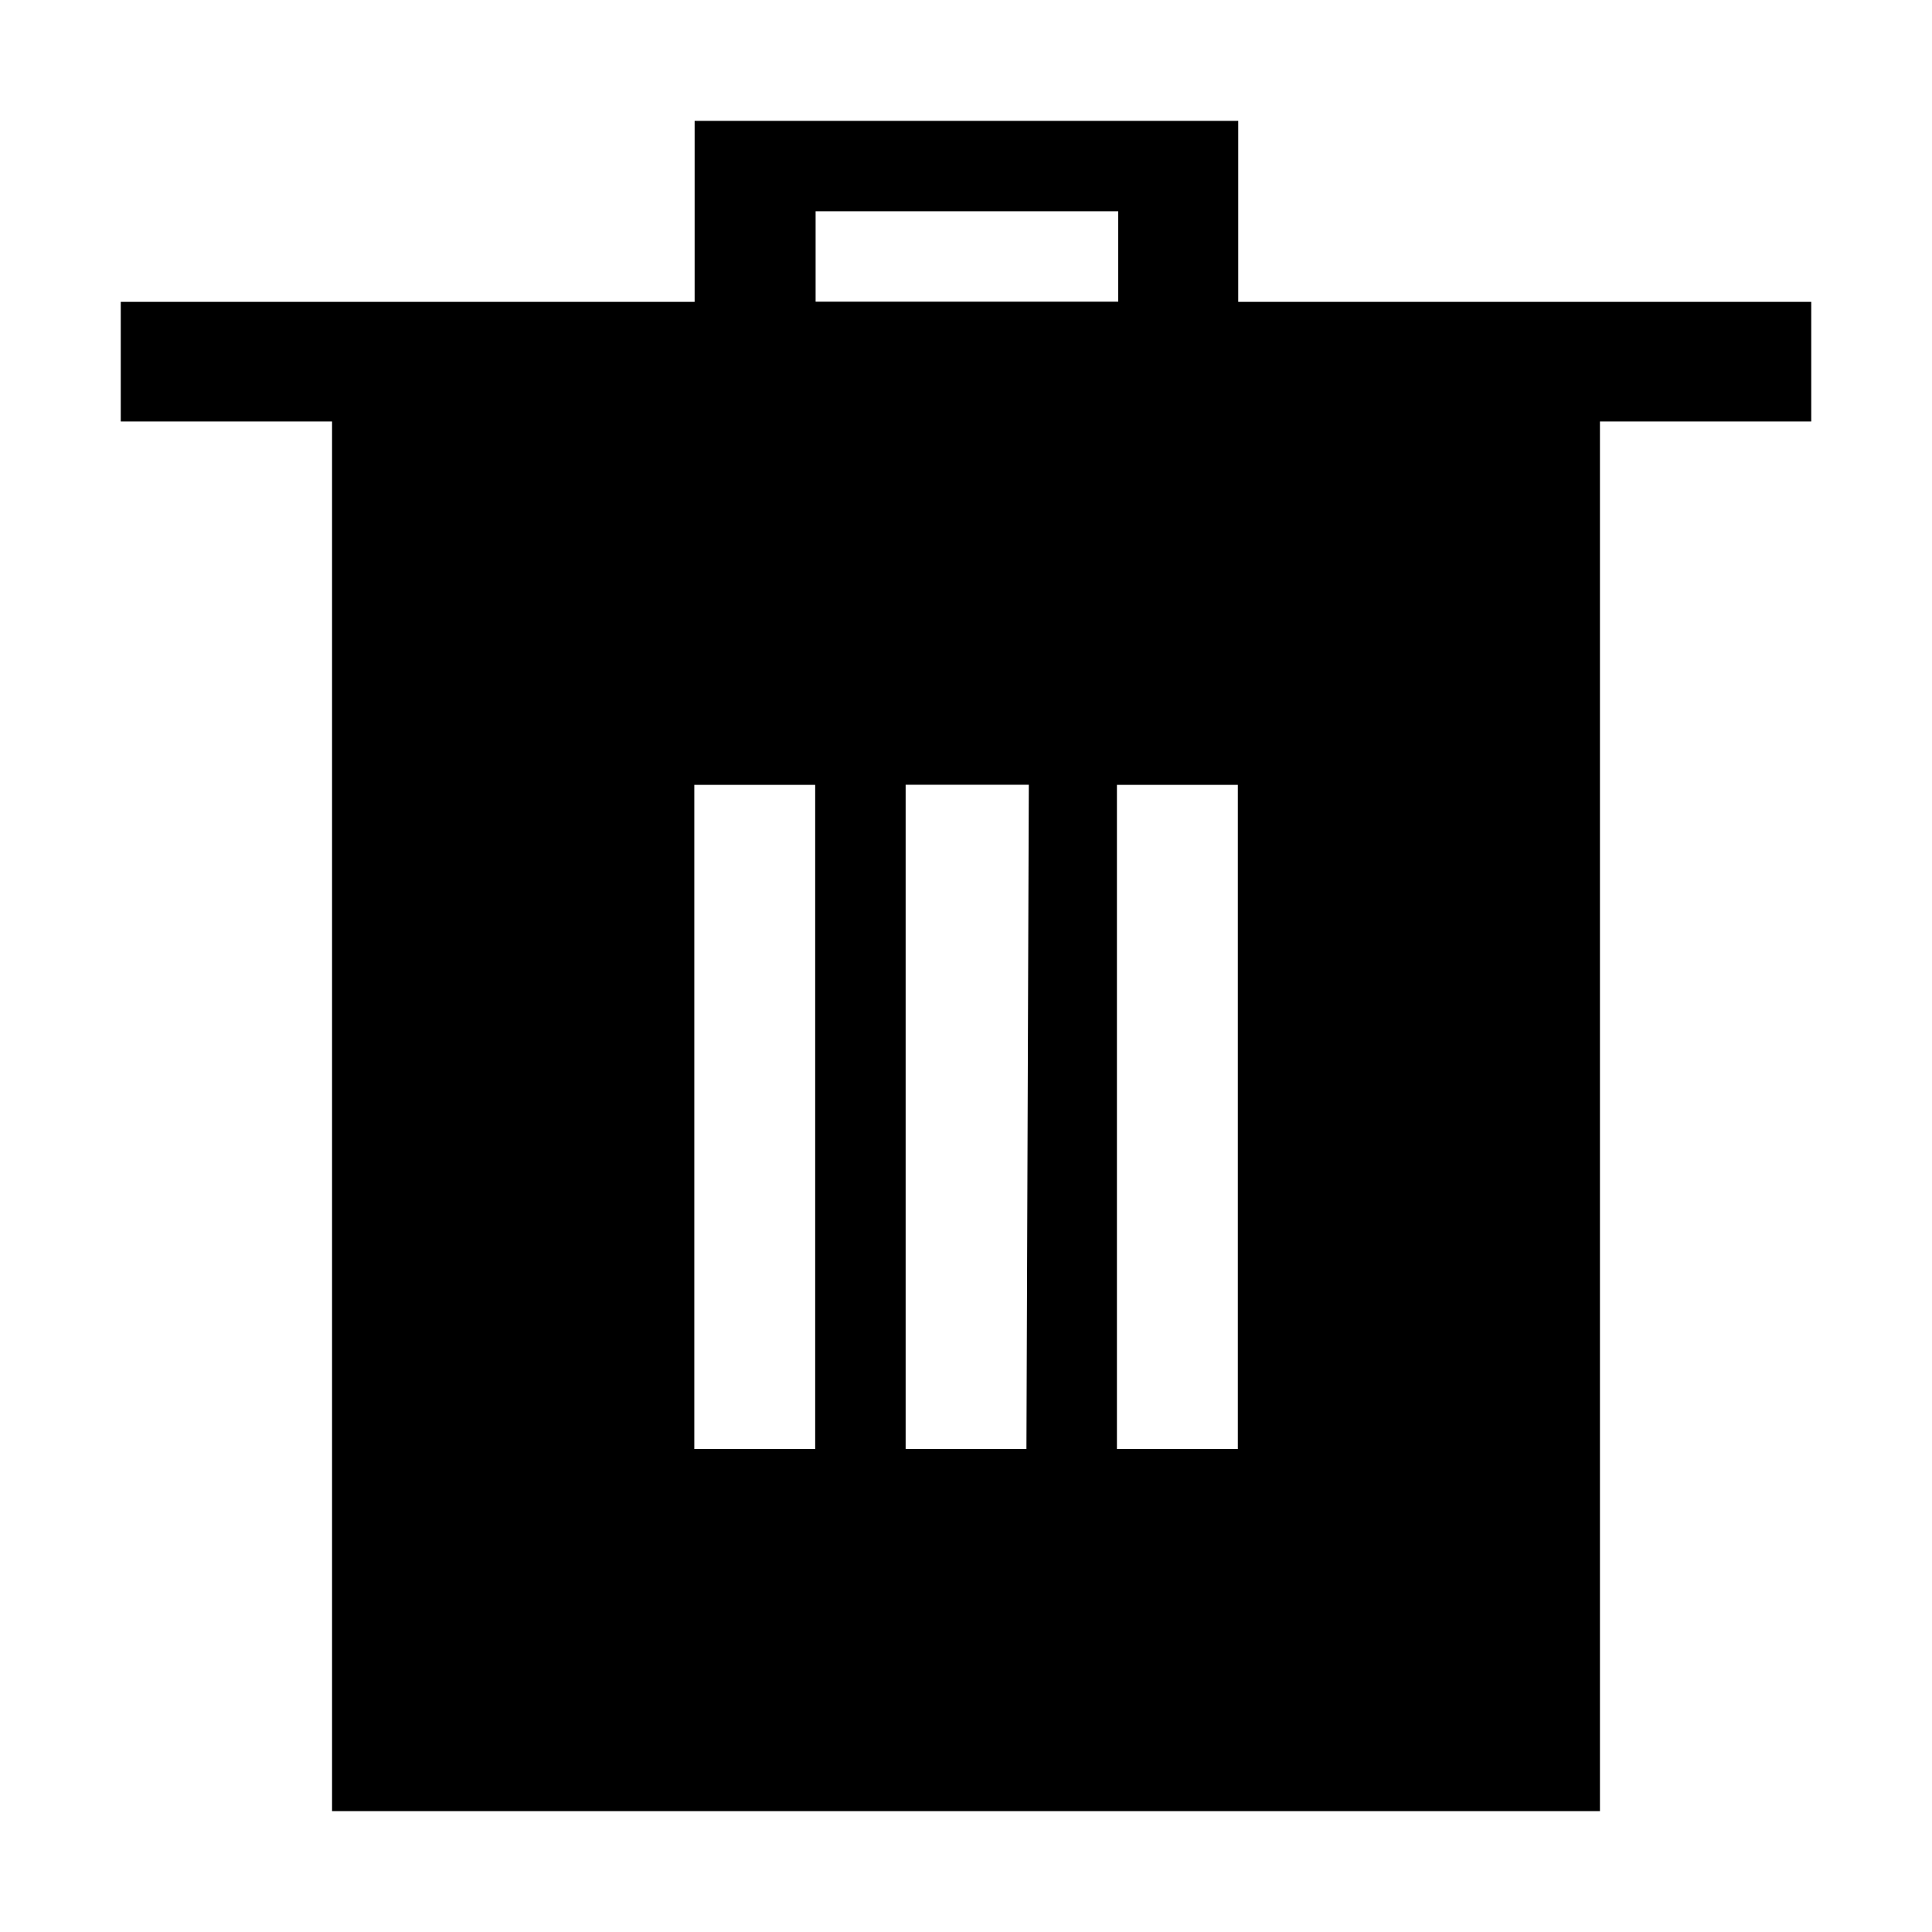
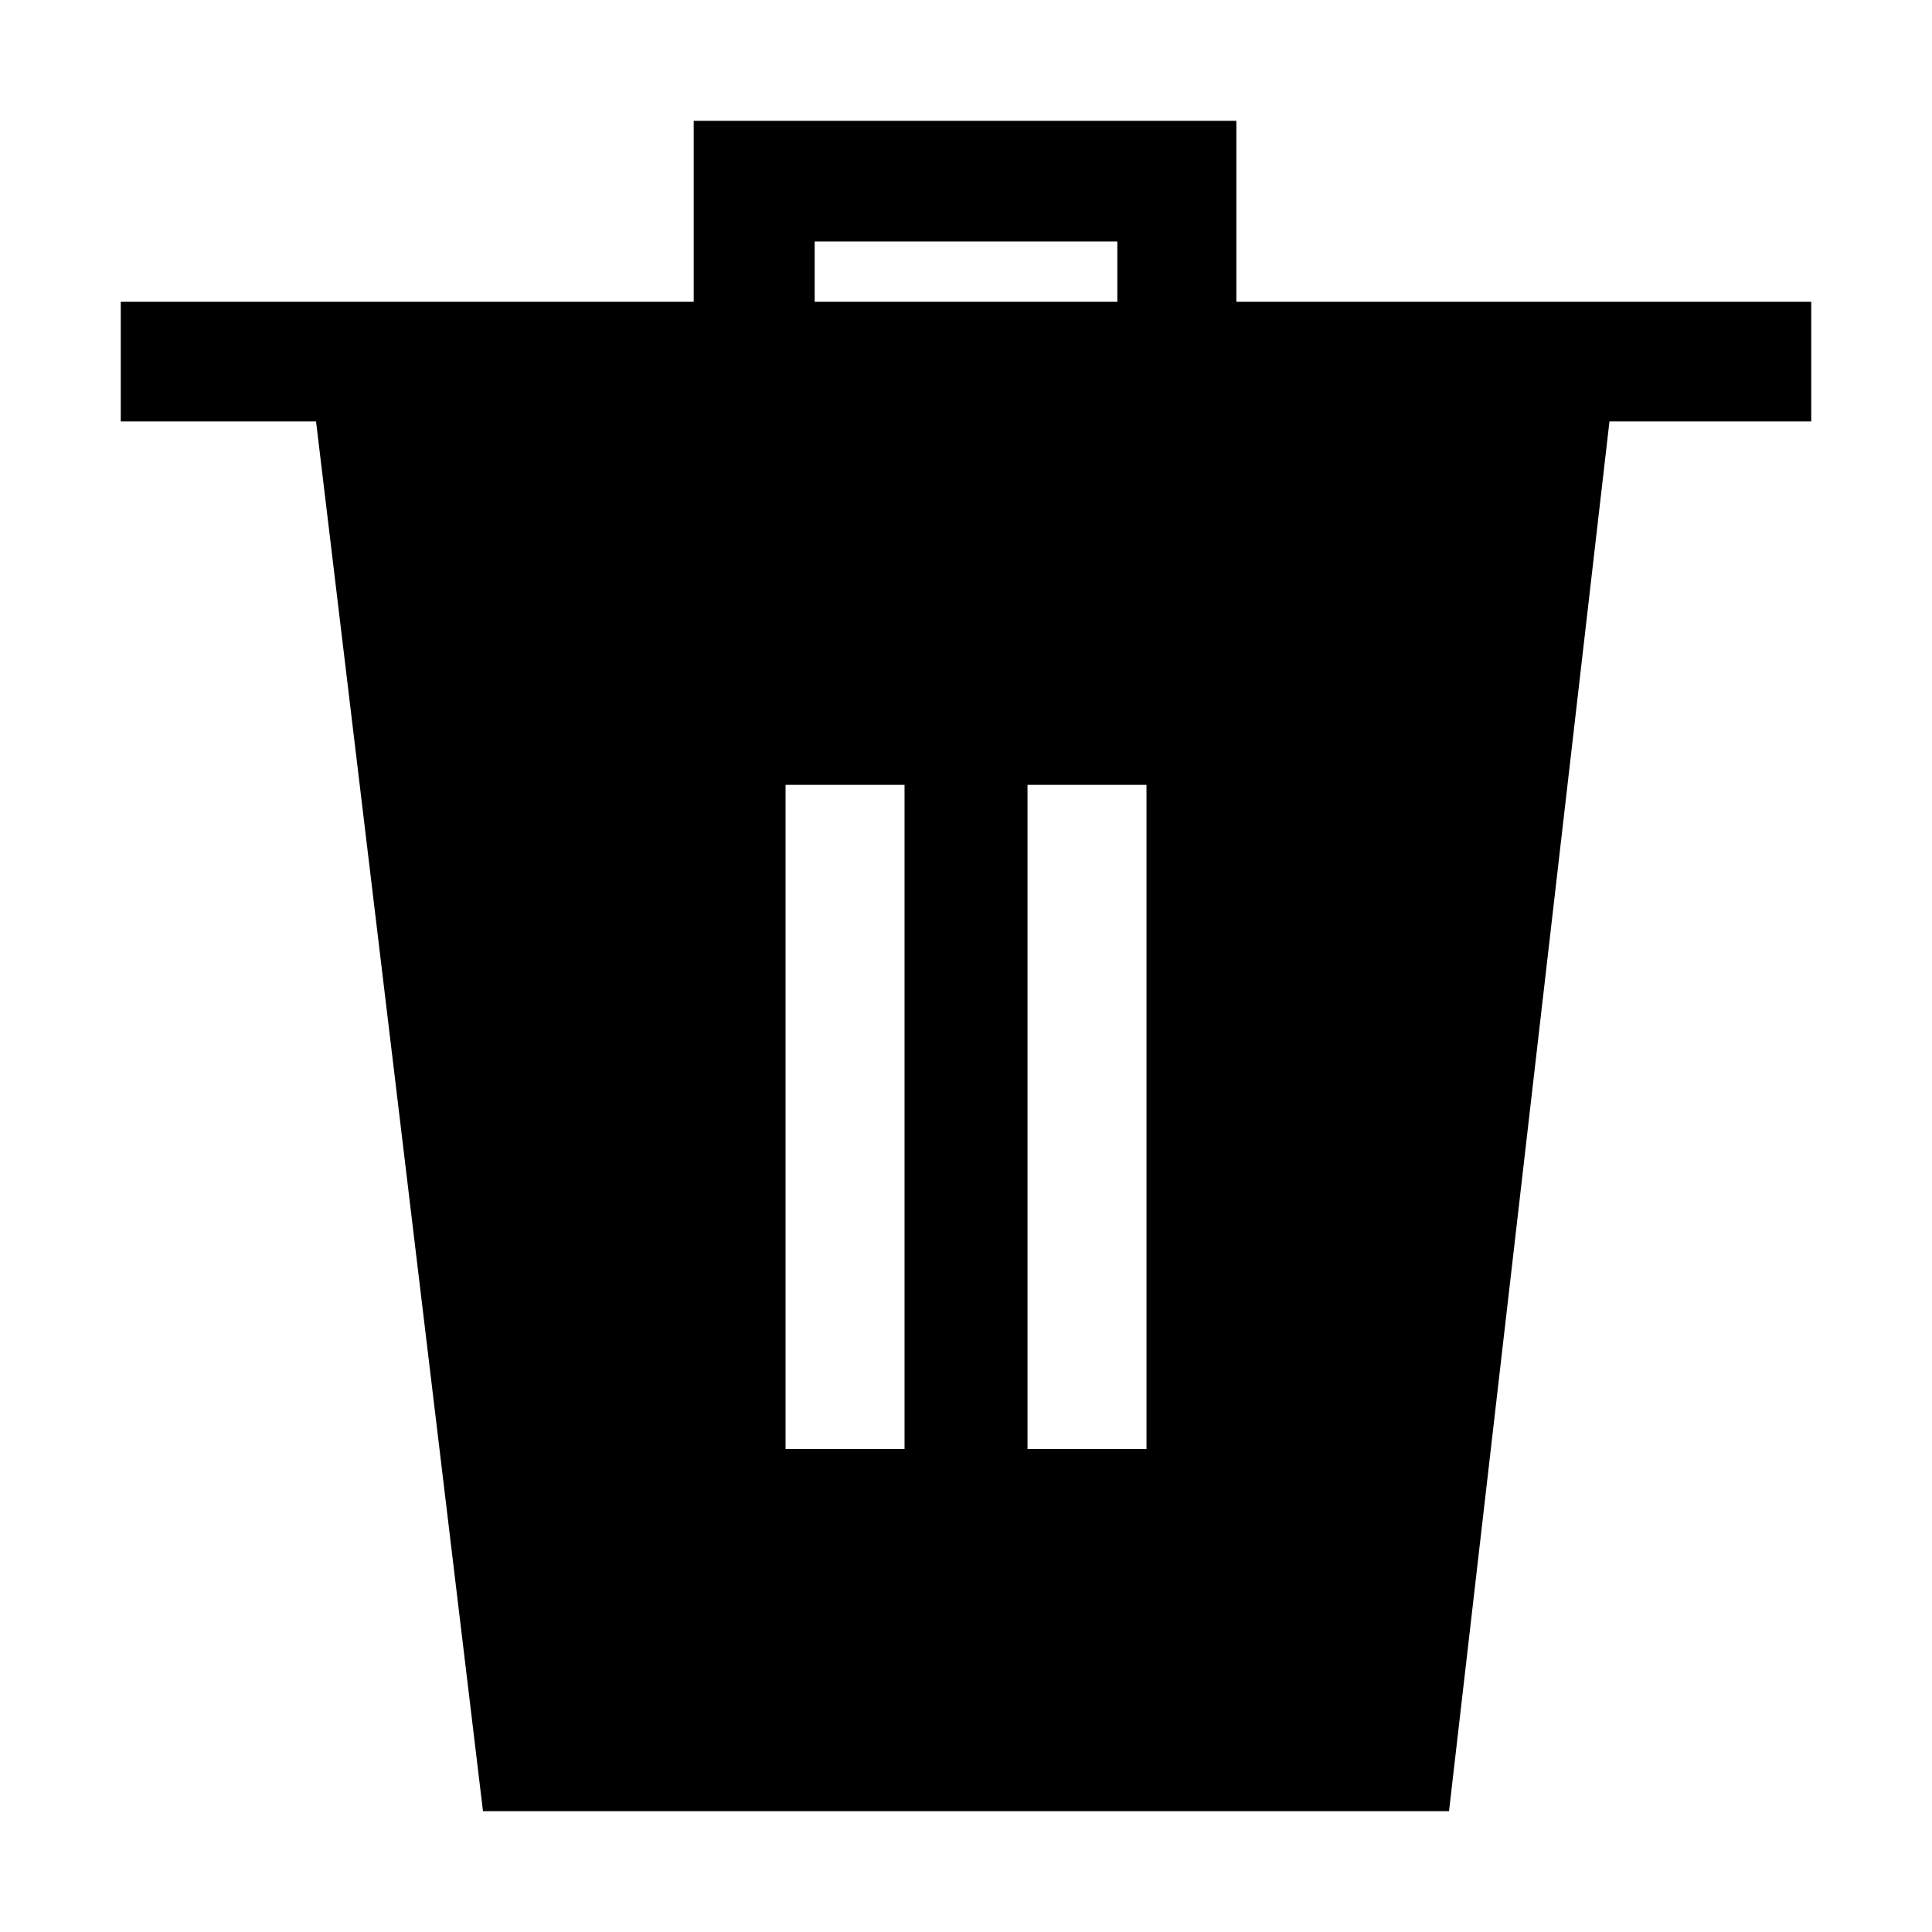
<svg xmlns="http://www.w3.org/2000/svg" xml:space="preserve" width="64px" height="64px" version="1.1" shape-rendering="geometricPrecision" text-rendering="geometricPrecision" image-rendering="optimizeQuality" fill-rule="evenodd" clip-rule="evenodd" viewBox="0 0 6400000 6400000">
  <g id="Warstwa_1">
-     <path fill="{color}" d="M400044 999934l1901008 0 0 -599535 1800731 0 0 599535 1898173 0 0 396264 -699930 0 0 4603403 -4200052 0 0 -4603403 -699930 0 0 -396264zm3700440 1600059l0 2200066 -400517 0 0 -2200066 400517 0zm-1400096 0l0 2200066 -400399 0 0 -2200066 400399 0zm707725 -473l-7914 2200539 -400162 0 0 -2200539 408076 0zm-706308 -1600177l1002414 0 0 -299413 -1002414 0 0 299413z" />
+     <path fill="{color}" d="M400044 999815l1897937 0 0 -599534 1797660 0 0 599534 1904315 0 0 396265 -668394 0 -531503 4603758 -3200118 0 -552999 -4603758 -646898 0 0 -396265zm2202193 1600178l394138 0 0 2200066 -394138 0 0 -2200066zm801506 0l394138 0 0 2200066 -394138 0 0 -2200066zm-705009 -1600178l1002532 0 0 -199963 -1002532 0 0 199963z" />
  </g>
</svg>
